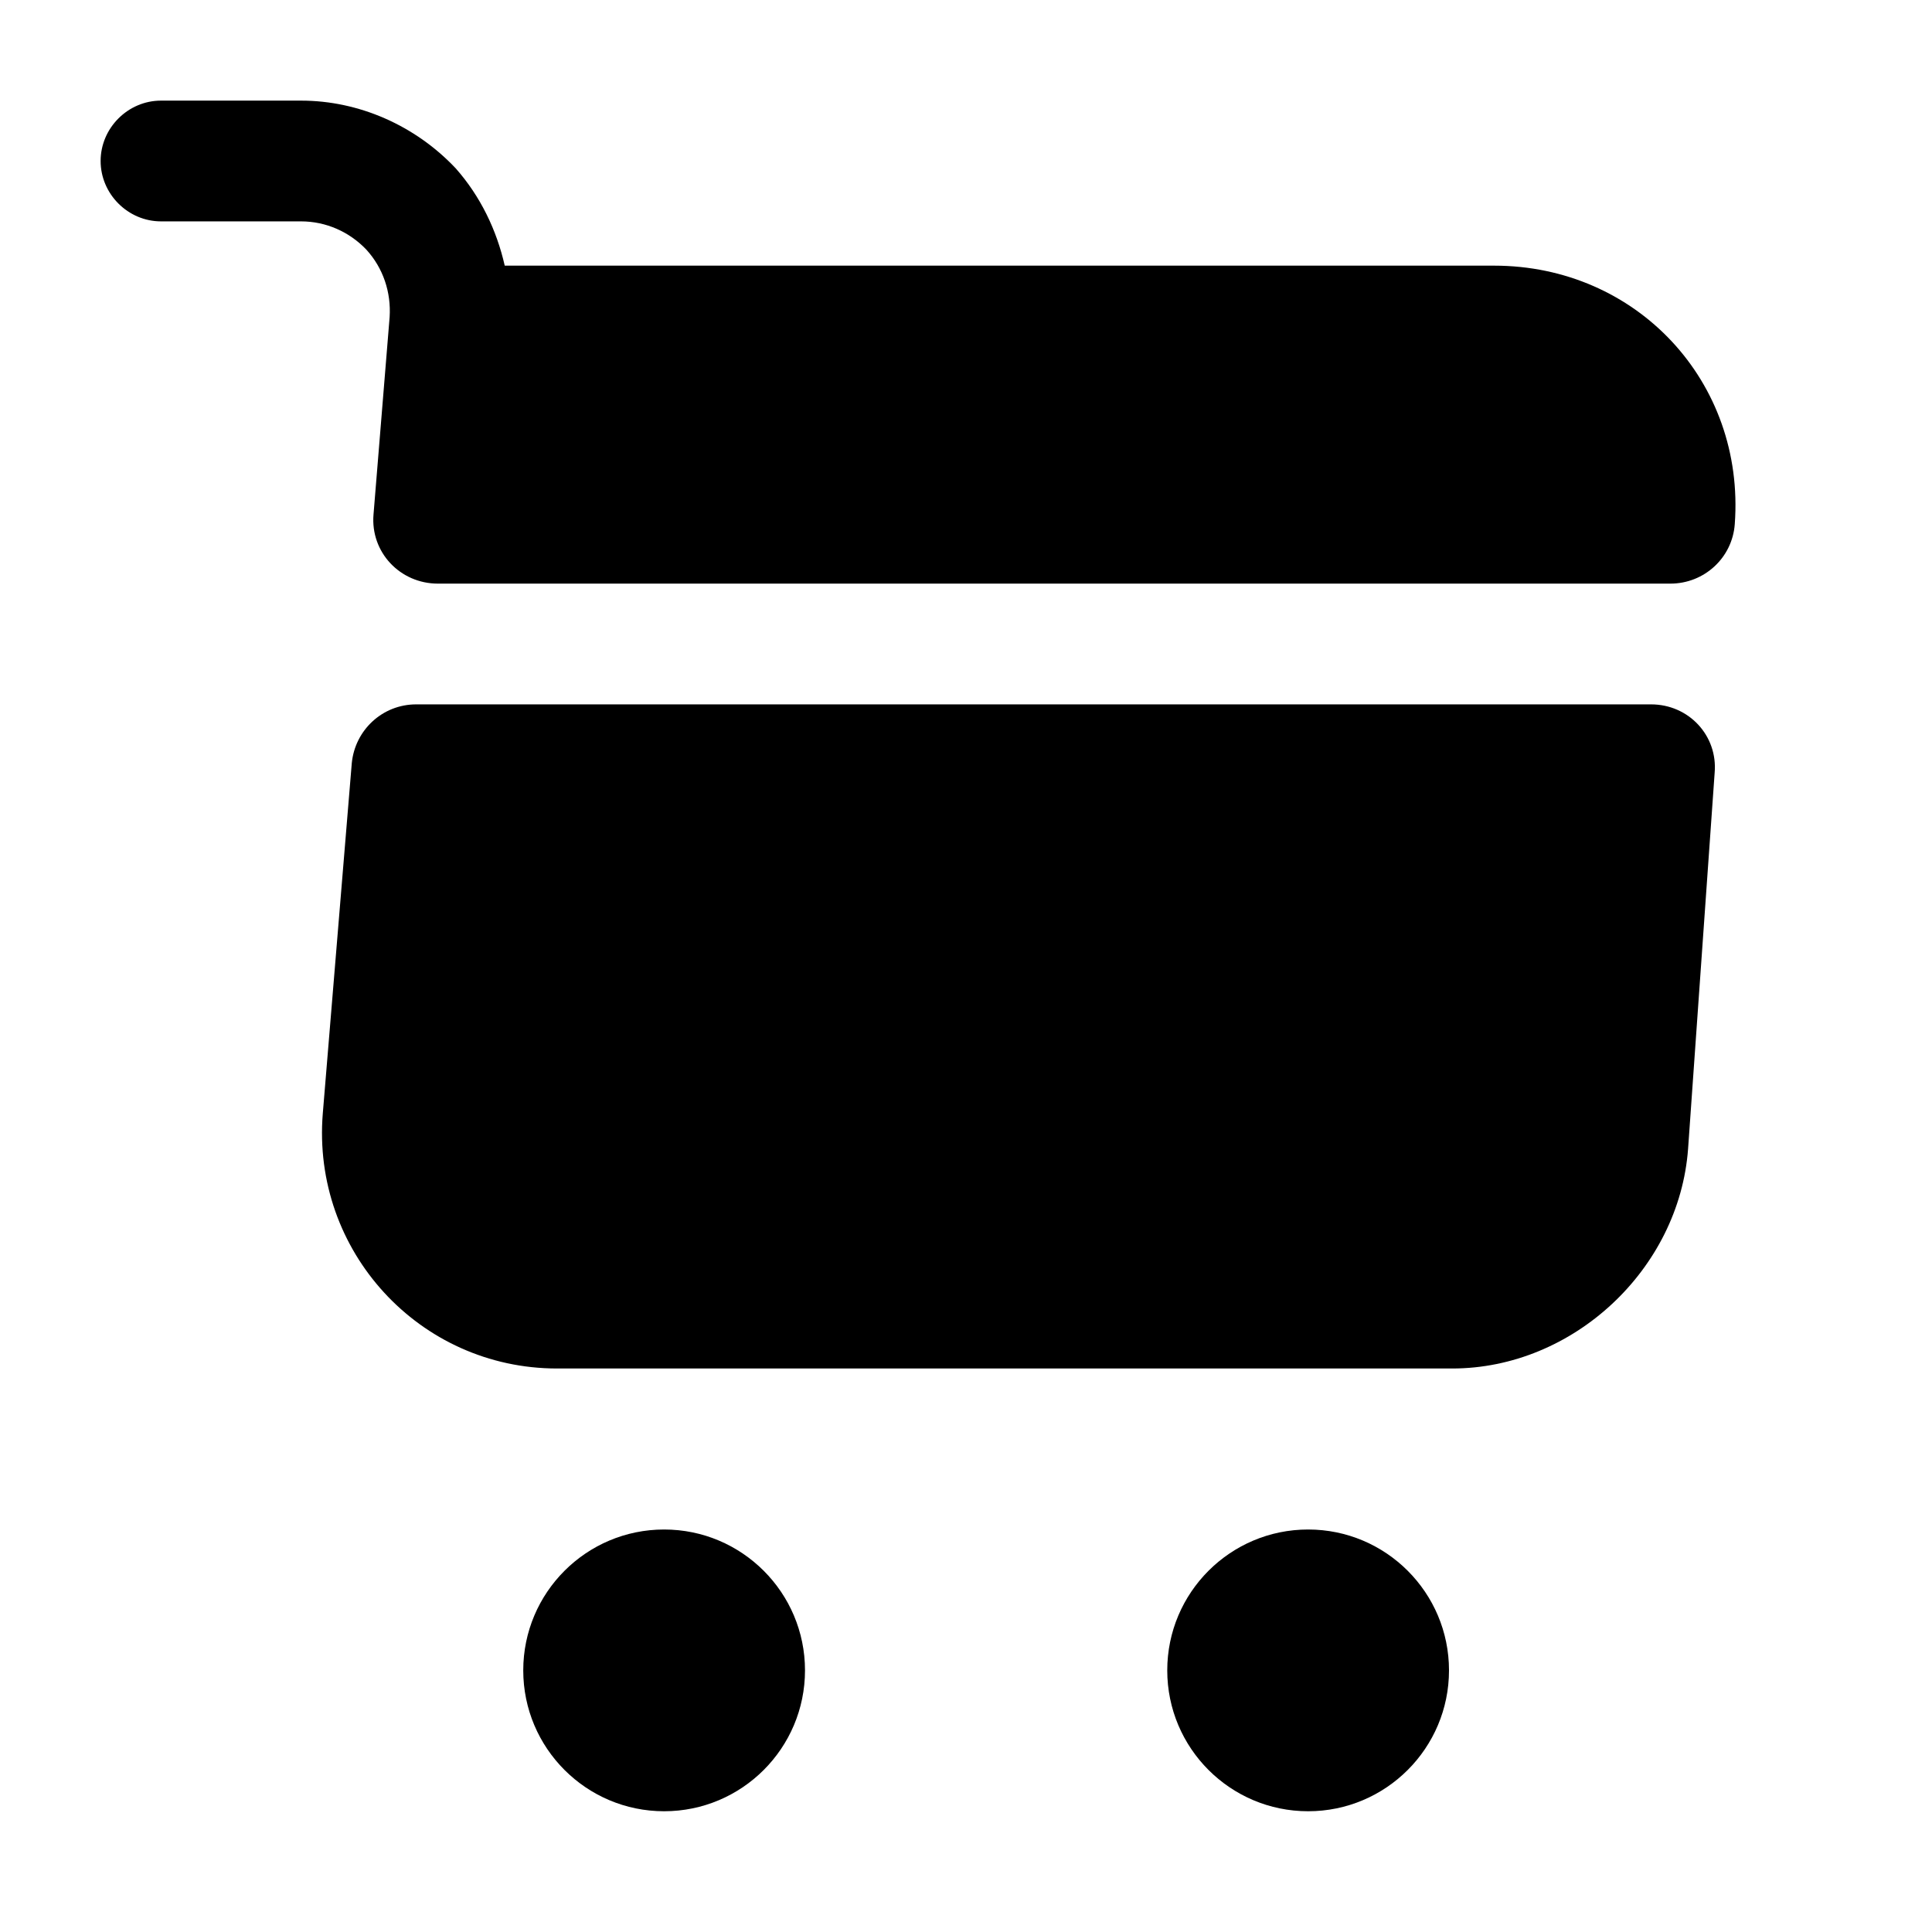
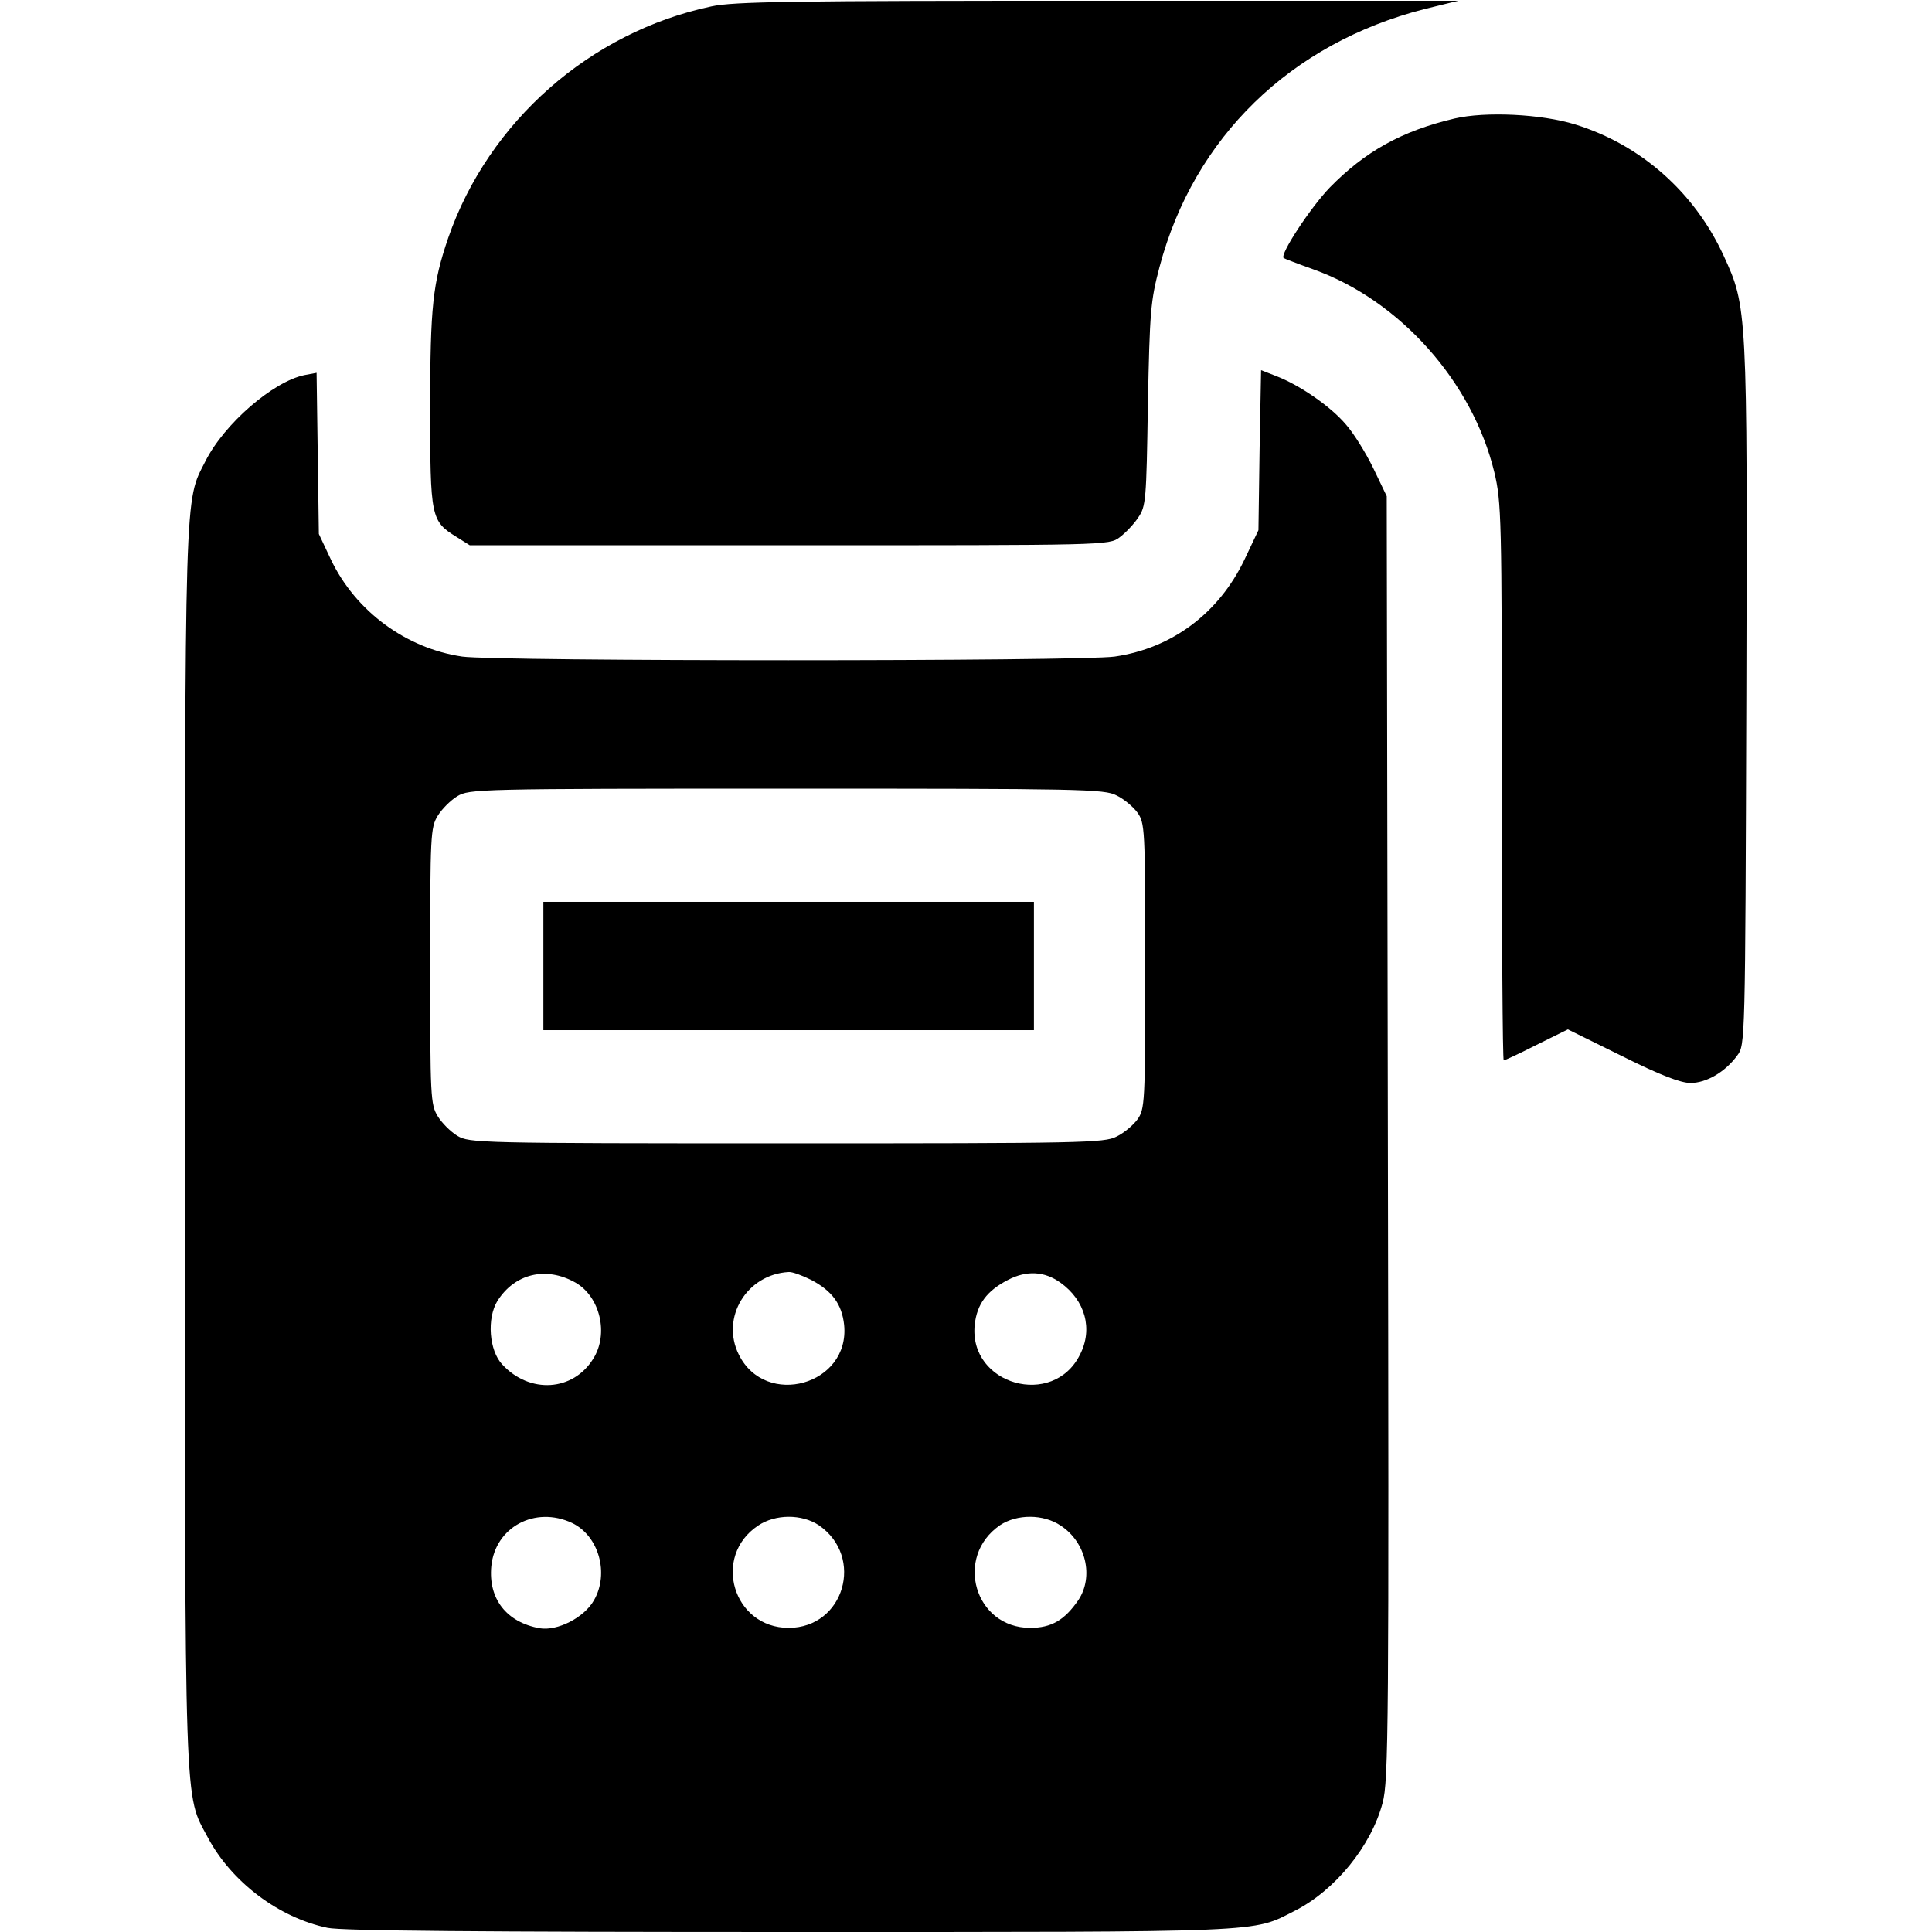
- <svg xmlns="http://www.w3.org/2000/svg" width="24" height="24" viewBox="0 0 24 24" fill="none">
-   <path d="M16.25 22.5C17.216 22.5 18 21.716 18 20.75C18 19.784 17.216 19 16.25 19C15.284 19 14.5 19.784 14.5 20.75C14.5 21.716 15.284 22.5 16.25 22.5Z" fill="black" />
-   <path d="M8.25 22.5C9.216 22.5 10 21.716 10 20.75C10 19.784 9.216 19 8.25 19C7.284 19 6.5 19.784 6.5 20.75C6.5 21.716 7.284 22.5 8.25 22.5Z" fill="black" />
-   <path d="M4.84 3.94L4.64 6.39C4.6 6.86 4.97 7.25 5.44 7.25H20.75C21.17 7.25 21.52 6.93 21.55 6.51C21.68 4.74 20.33 3.3 18.56 3.3H6.27C6.17 2.86 5.97 2.44 5.66 2.09C5.16 1.56 4.46 1.25 3.74 1.25H2C1.59 1.25 1.25 1.59 1.25 2C1.25 2.41 1.59 2.75 2 2.75H3.74C4.05 2.75 4.34 2.88 4.55 3.1C4.76 3.33 4.86 3.63 4.84 3.94Z" fill="black" />
-   <path d="M20.51 8.75H5.17C4.75 8.75 4.41 9.07 4.37 9.48L4.01 13.83C3.87 15.54 5.21 17 6.92 17H18.04C19.54 17 20.86 15.77 20.97 14.27L21.3 9.6C21.34 9.14 20.98 8.75 20.51 8.75Z" fill="black" />
+ <svg xmlns="http://www.w3.org/2000/svg" version="1.0" width="512pt" height="512pt" viewBox="0 0 512 512" preserveAspectRatio="xMidYMid meet">
+   <g transform="translate(0,512) scale(0.1,-0.1)" fill="#000000" stroke="none">
+     <path d="M1885 5103 c-321 -68 -590 -305 -697 -613 -41 -120 -48 -181 -48 -452 0 -290 2 -299 70 -341 l35 -22 847 0 c843 0 847 0 875 21 15 11 38 35 49 52 21 30 22 46 26 299 5 249 7 275 31 366 91 343 347 592 702 683 l90 22 -955 0 c-810 0 -966 -2 -1025 -15z" />
+     <path d="M3855 4806 c-140 -33 -237 -87 -331 -183 -51 -53 -134 -179 -122 -187 1 -1 37 -15 79 -30 229 -82 421 -298 479 -537 19 -80 20 -118 20 -821 0 -406 2 -738 5 -738 3 0 42 18 87 41 l83 41 144 -71 c100 -50 155 -71 181 -71 42 0 92 29 124 73 21 28 21 33 24 955 3 1025 2 1029 -60 1164 -77 168 -219 294 -393 348 -90 28 -238 35 -320 16z" />
+     <path d="M3338 3927 l-3 -212 -37 -78 c-68 -142 -192 -235 -344 -257 -93 -13 -1636 -13 -1729 0 -150 22 -283 121 -348 257 l-32 68 -3 214 -3 213 -32 -6 c-83 -17 -213 -129 -263 -229 -55 -108 -54 -48 -54 -1817 0 -1796 -2 -1711 61 -1830 63 -118 188 -212 317 -239 37 -8 410 -11 1225 -11 1275 0 1224 -2 1338 56 107 54 203 172 233 286 16 58 17 204 14 1763 l-3 1700 -36 75 c-20 41 -53 94 -73 116 -40 47 -121 103 -183 127 l-41 16 -4 -212z m-379 -915 c19 -9 44 -30 55 -45 20 -28 21 -40 21 -407 0 -367 -1 -379 -21 -407 -11 -15 -36 -36 -55 -45 -32 -17 -94 -18 -874 -18 -821 0 -841 1 -873 20 -18 11 -41 34 -52 52 -19 31 -20 51 -20 398 0 347 1 367 20 398 11 18 34 41 52 52 32 19 52 20 873 20 780 0 842 -1 874 -18z m-1434 -1291 c65 -37 89 -136 47 -202 -53 -86 -168 -94 -241 -15 -35 37 -41 122 -13 168 46 73 129 93 207 49z m625 7 c55 -29 81 -64 87 -119 16 -159 -208 -222 -279 -79 -49 98 21 213 132 219 9 1 36 -9 60 -21z m660 -7 c66 -47 87 -123 52 -191 -71 -143 -295 -80 -279 79 6 55 32 90 88 119 50 26 97 23 139 -7z m-1294 -637 c71 -34 99 -134 58 -205 -26 -46 -97 -82 -144 -74 -88 16 -136 78 -128 164 10 104 116 161 214 115z m654 -6 c122 -84 67 -272 -80 -272 -147 0 -204 189 -81 271 46 31 116 31 161 1z m641 -1 c67 -44 88 -135 47 -197 -37 -54 -72 -74 -128 -74 -147 0 -202 188 -80 272 45 30 115 30 161 -1z" />
+     <path d="M1440 2560 l0 -170 650 0 650 0 0 170 0 170 -650 0 -650 0 0 -170z" />
+   </g>
</svg>
